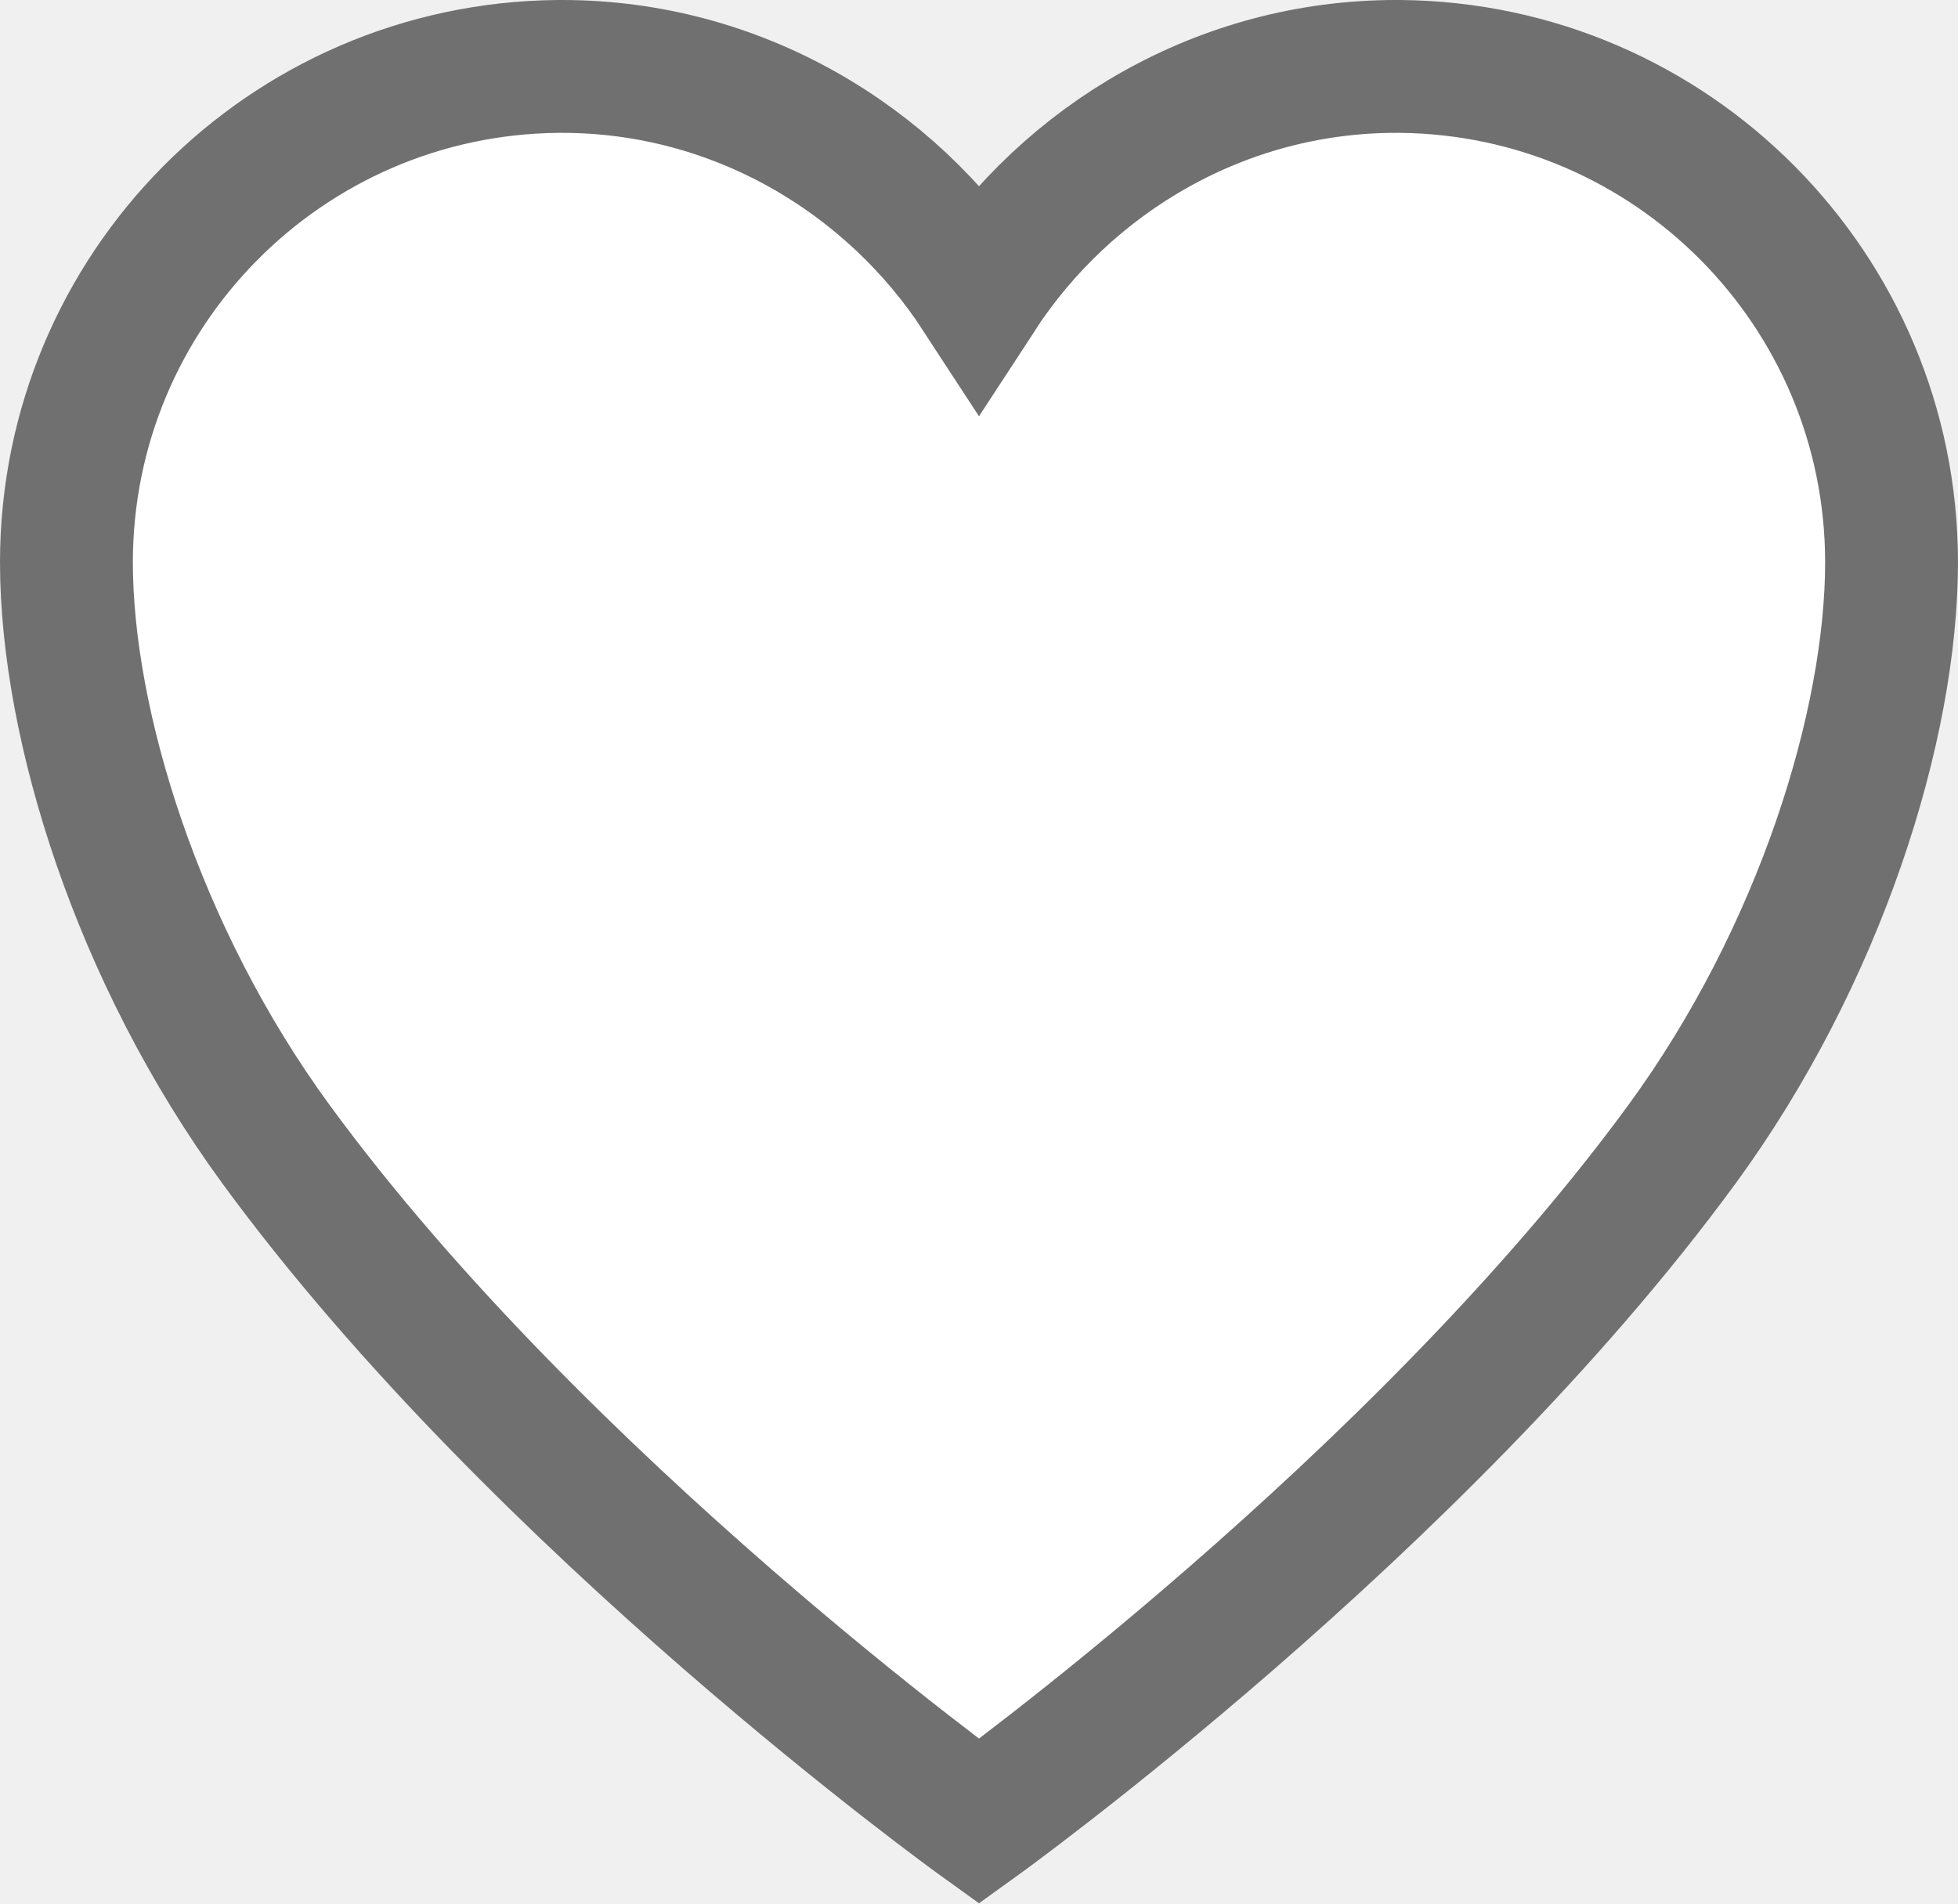
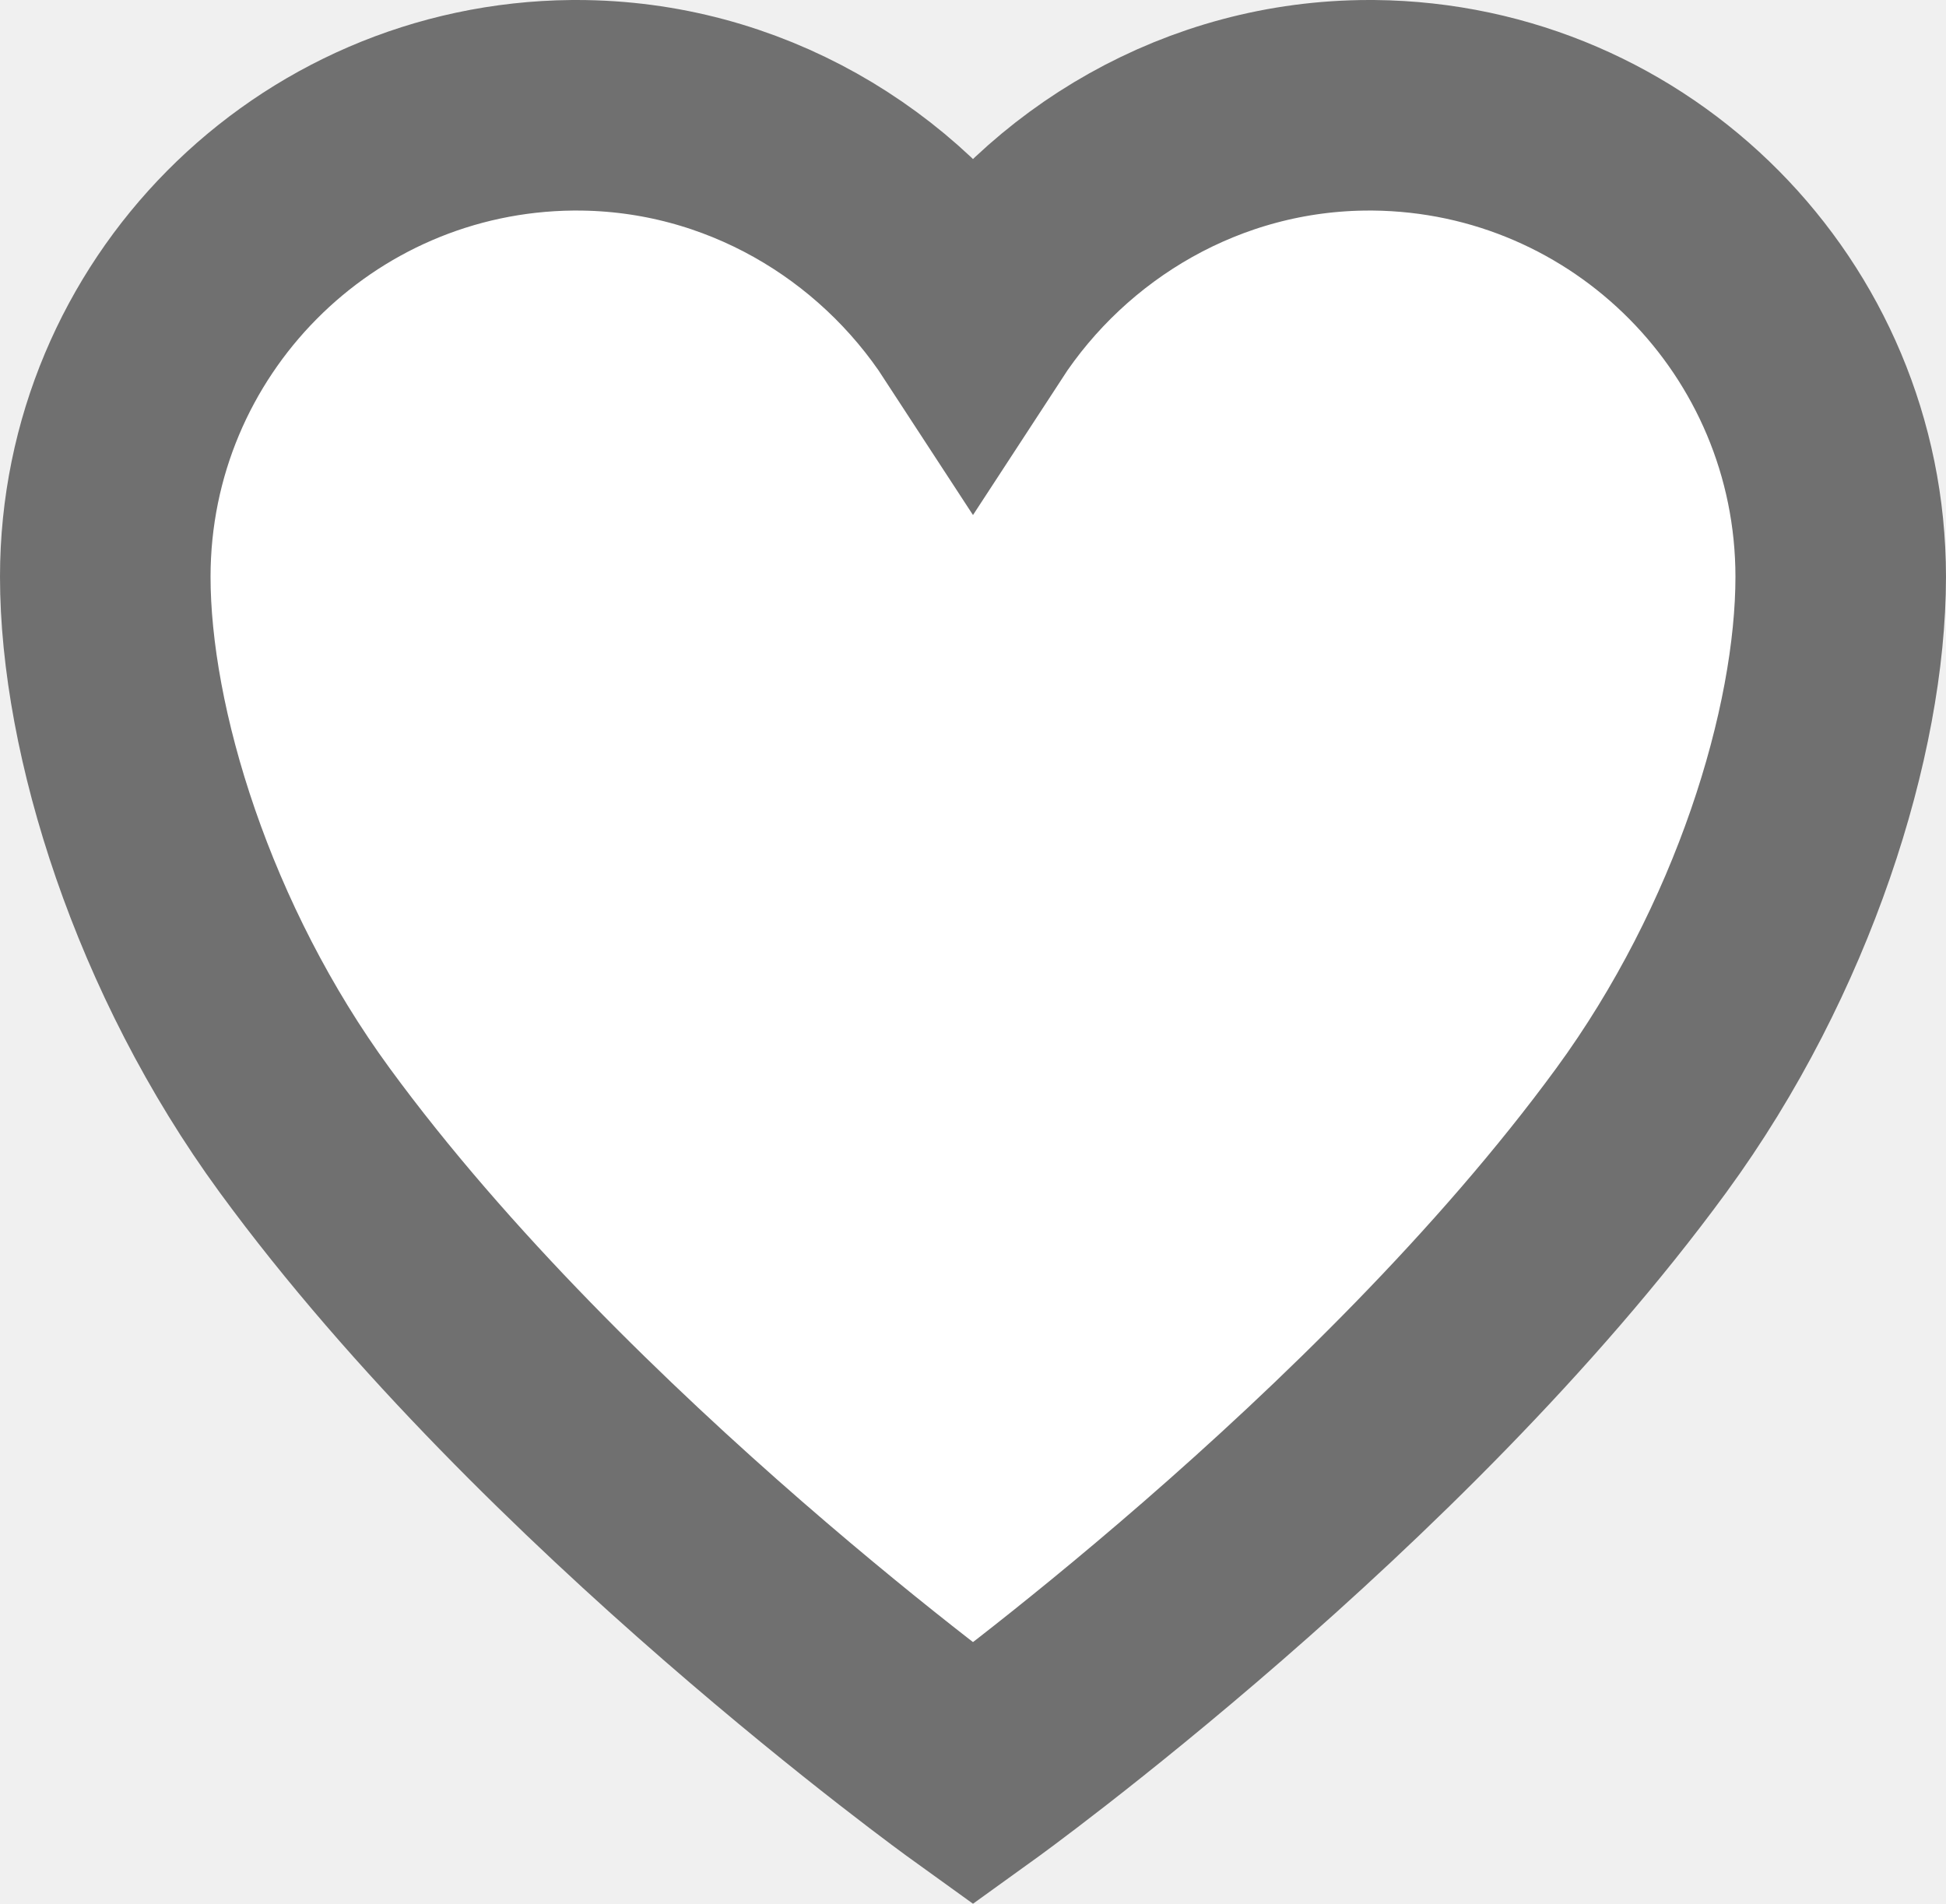
- <svg xmlns="http://www.w3.org/2000/svg" width="353.712" height="343.817" viewBox="0 0 353.712 343.817">
-   <path id="Icon_ionic-ios-heart" data-name="Icon ionic-ios-heart" d="M244.318,3.937h-.793c-31.465,0-59.285,16.644-75.295,41.214C152.221,20.582,124.4,3.937,92.936,3.937h-.793A89.608,89.608,0,0,0,3.375,93.5c0,29.325,12.84,70.936,37.885,105.175C88.973,263.9,168.231,320.968,168.231,320.968S247.488,263.9,295.2,198.673c25.045-34.239,37.885-75.85,37.885-105.175A89.608,89.608,0,0,0,244.318,3.937Z" transform="translate(8.625 8.063)" fill="#fff" stroke="#707070" stroke-width="24" />
+ <svg xmlns="http://www.w3.org/2000/svg" width="369.712" height="361.675" viewBox="0 0 369.712 361.675">
+   <path id="Icon_ionic-ios-heart" data-name="Icon ionic-ios-heart" d="M244.318,3.937h-.793c-31.465,0-59.285,16.644-75.295,41.214C152.221,20.582,124.4,3.937,92.936,3.937h-.793A89.608,89.608,0,0,0,3.375,93.5c0,29.325,12.84,70.936,37.885,105.175C88.973,263.9,168.231,320.968,168.231,320.968S247.488,263.9,295.2,198.673c25.045-34.239,37.885-75.85,37.885-105.175A89.608,89.608,0,0,0,244.318,3.937Z" transform="translate(16.625 16.063)" fill="#fff" stroke="#707070" stroke-width="40" />
</svg>
